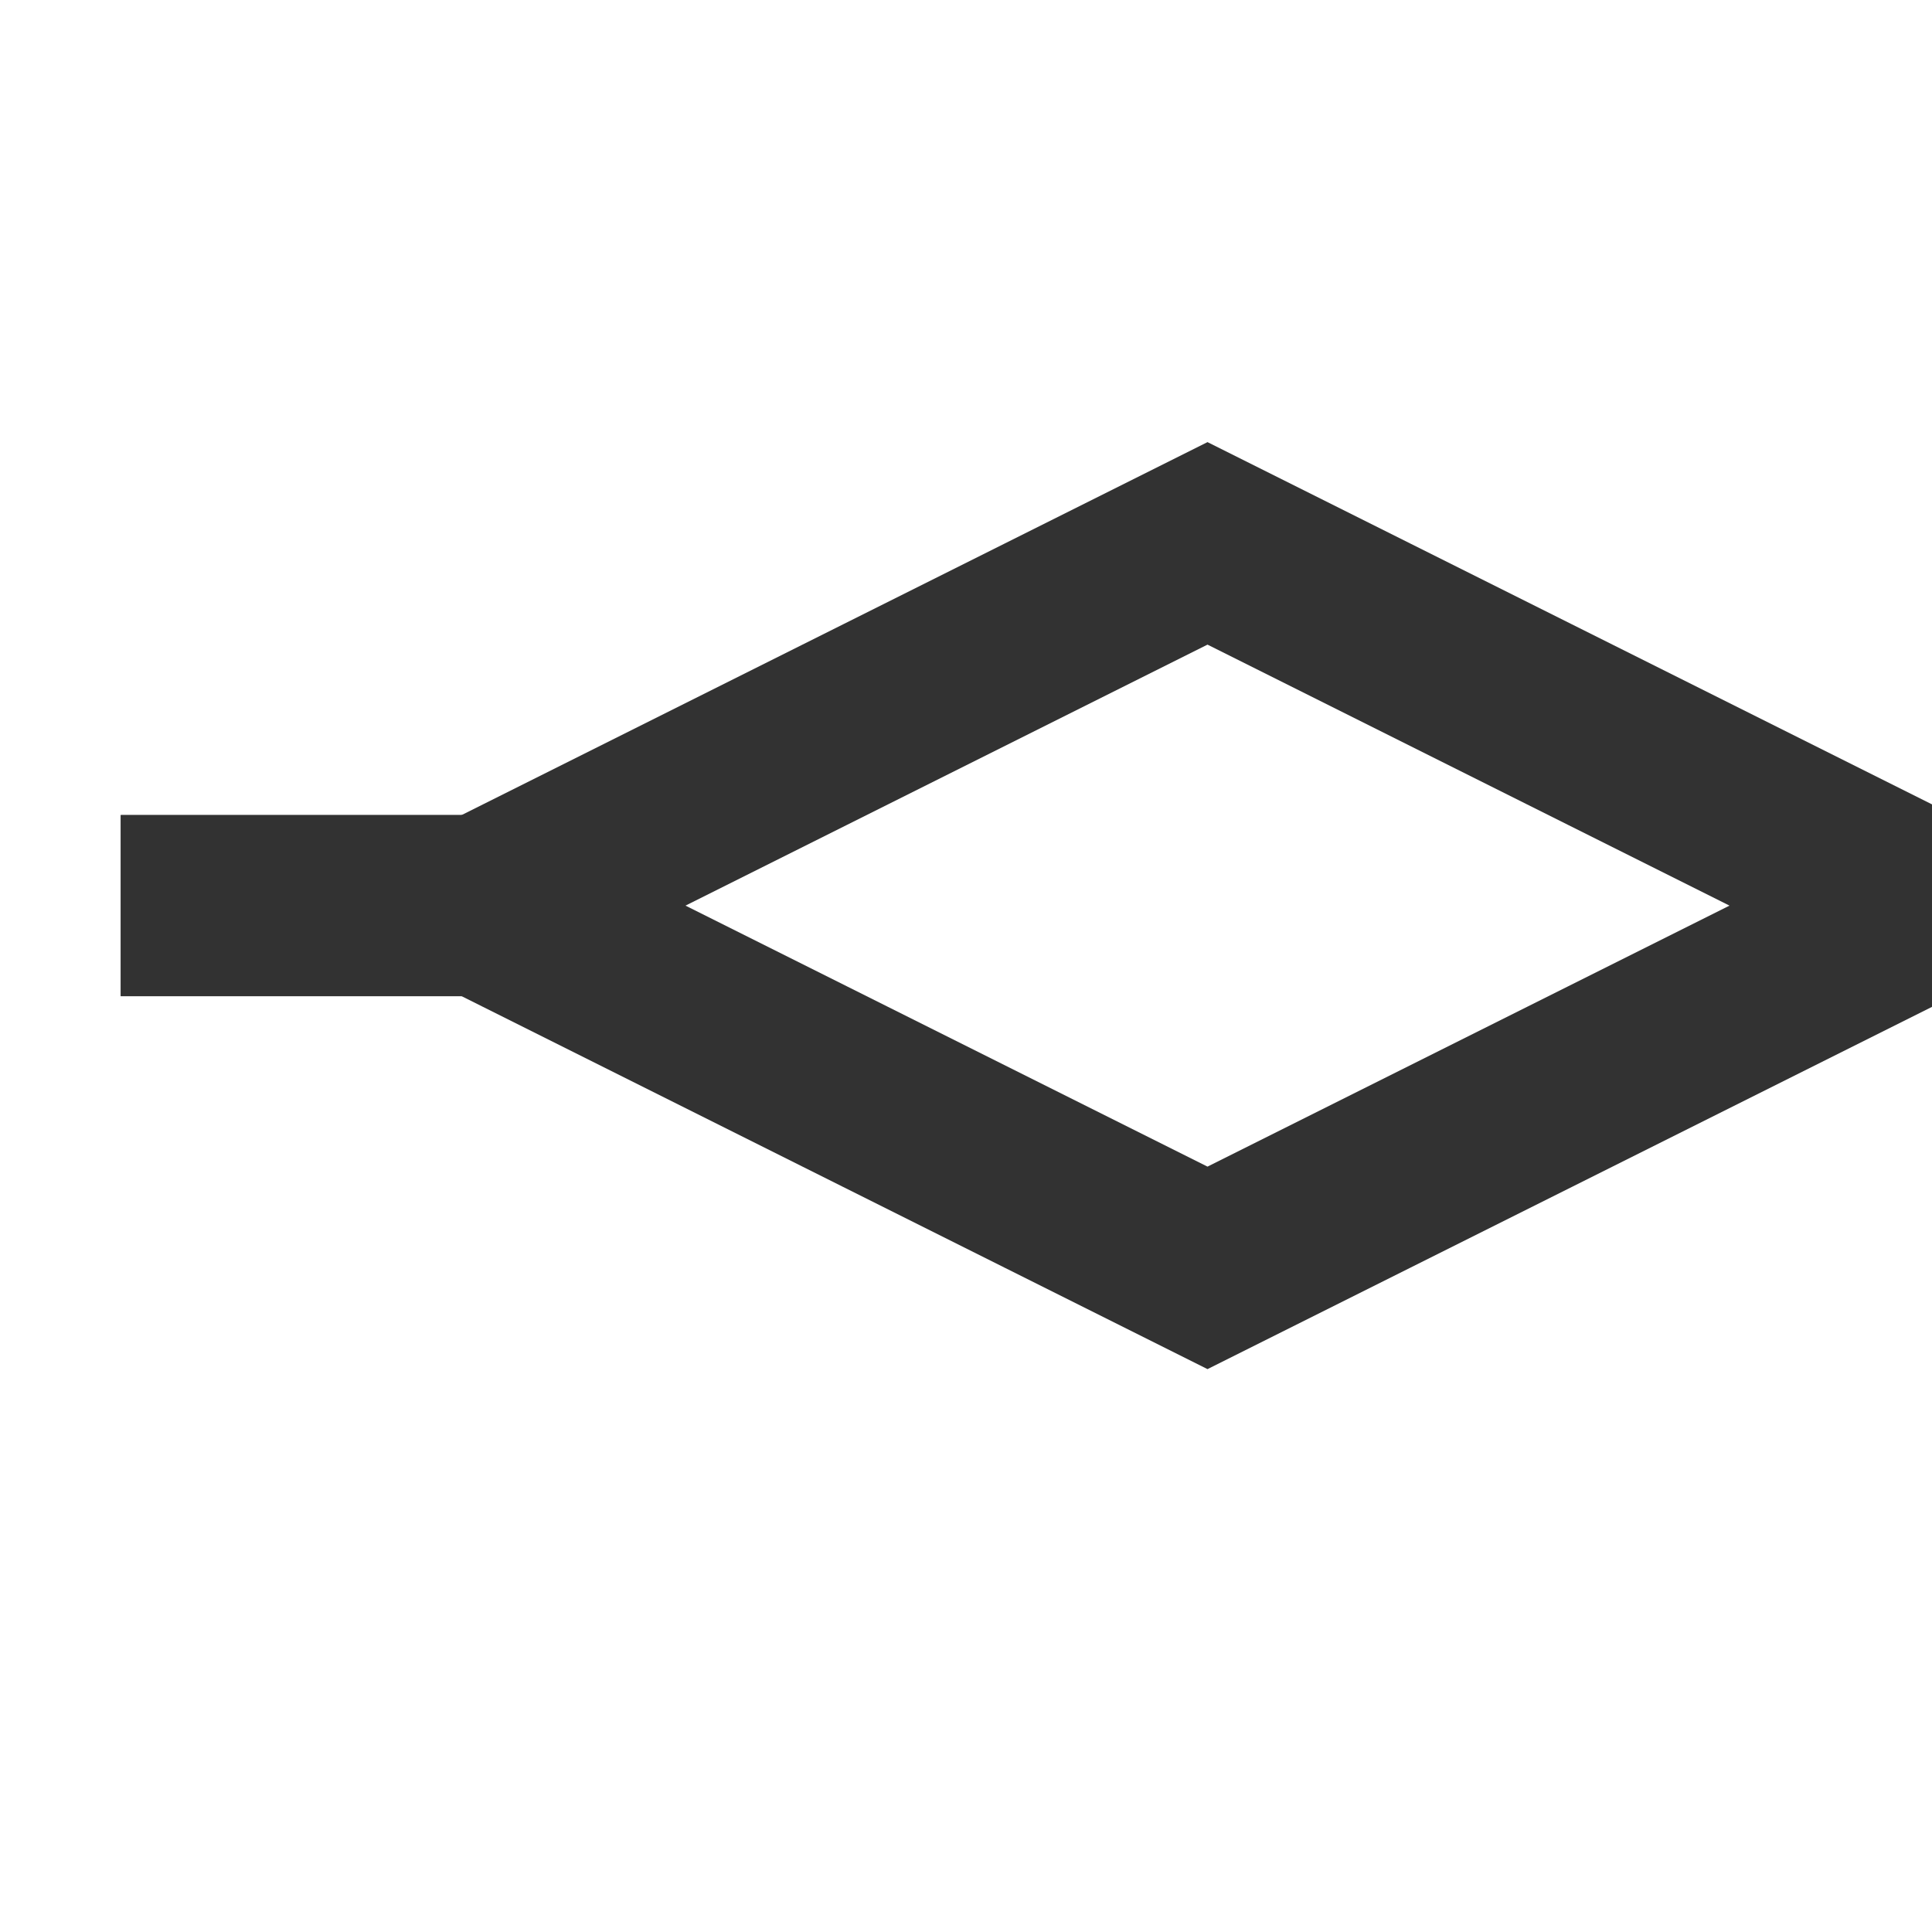
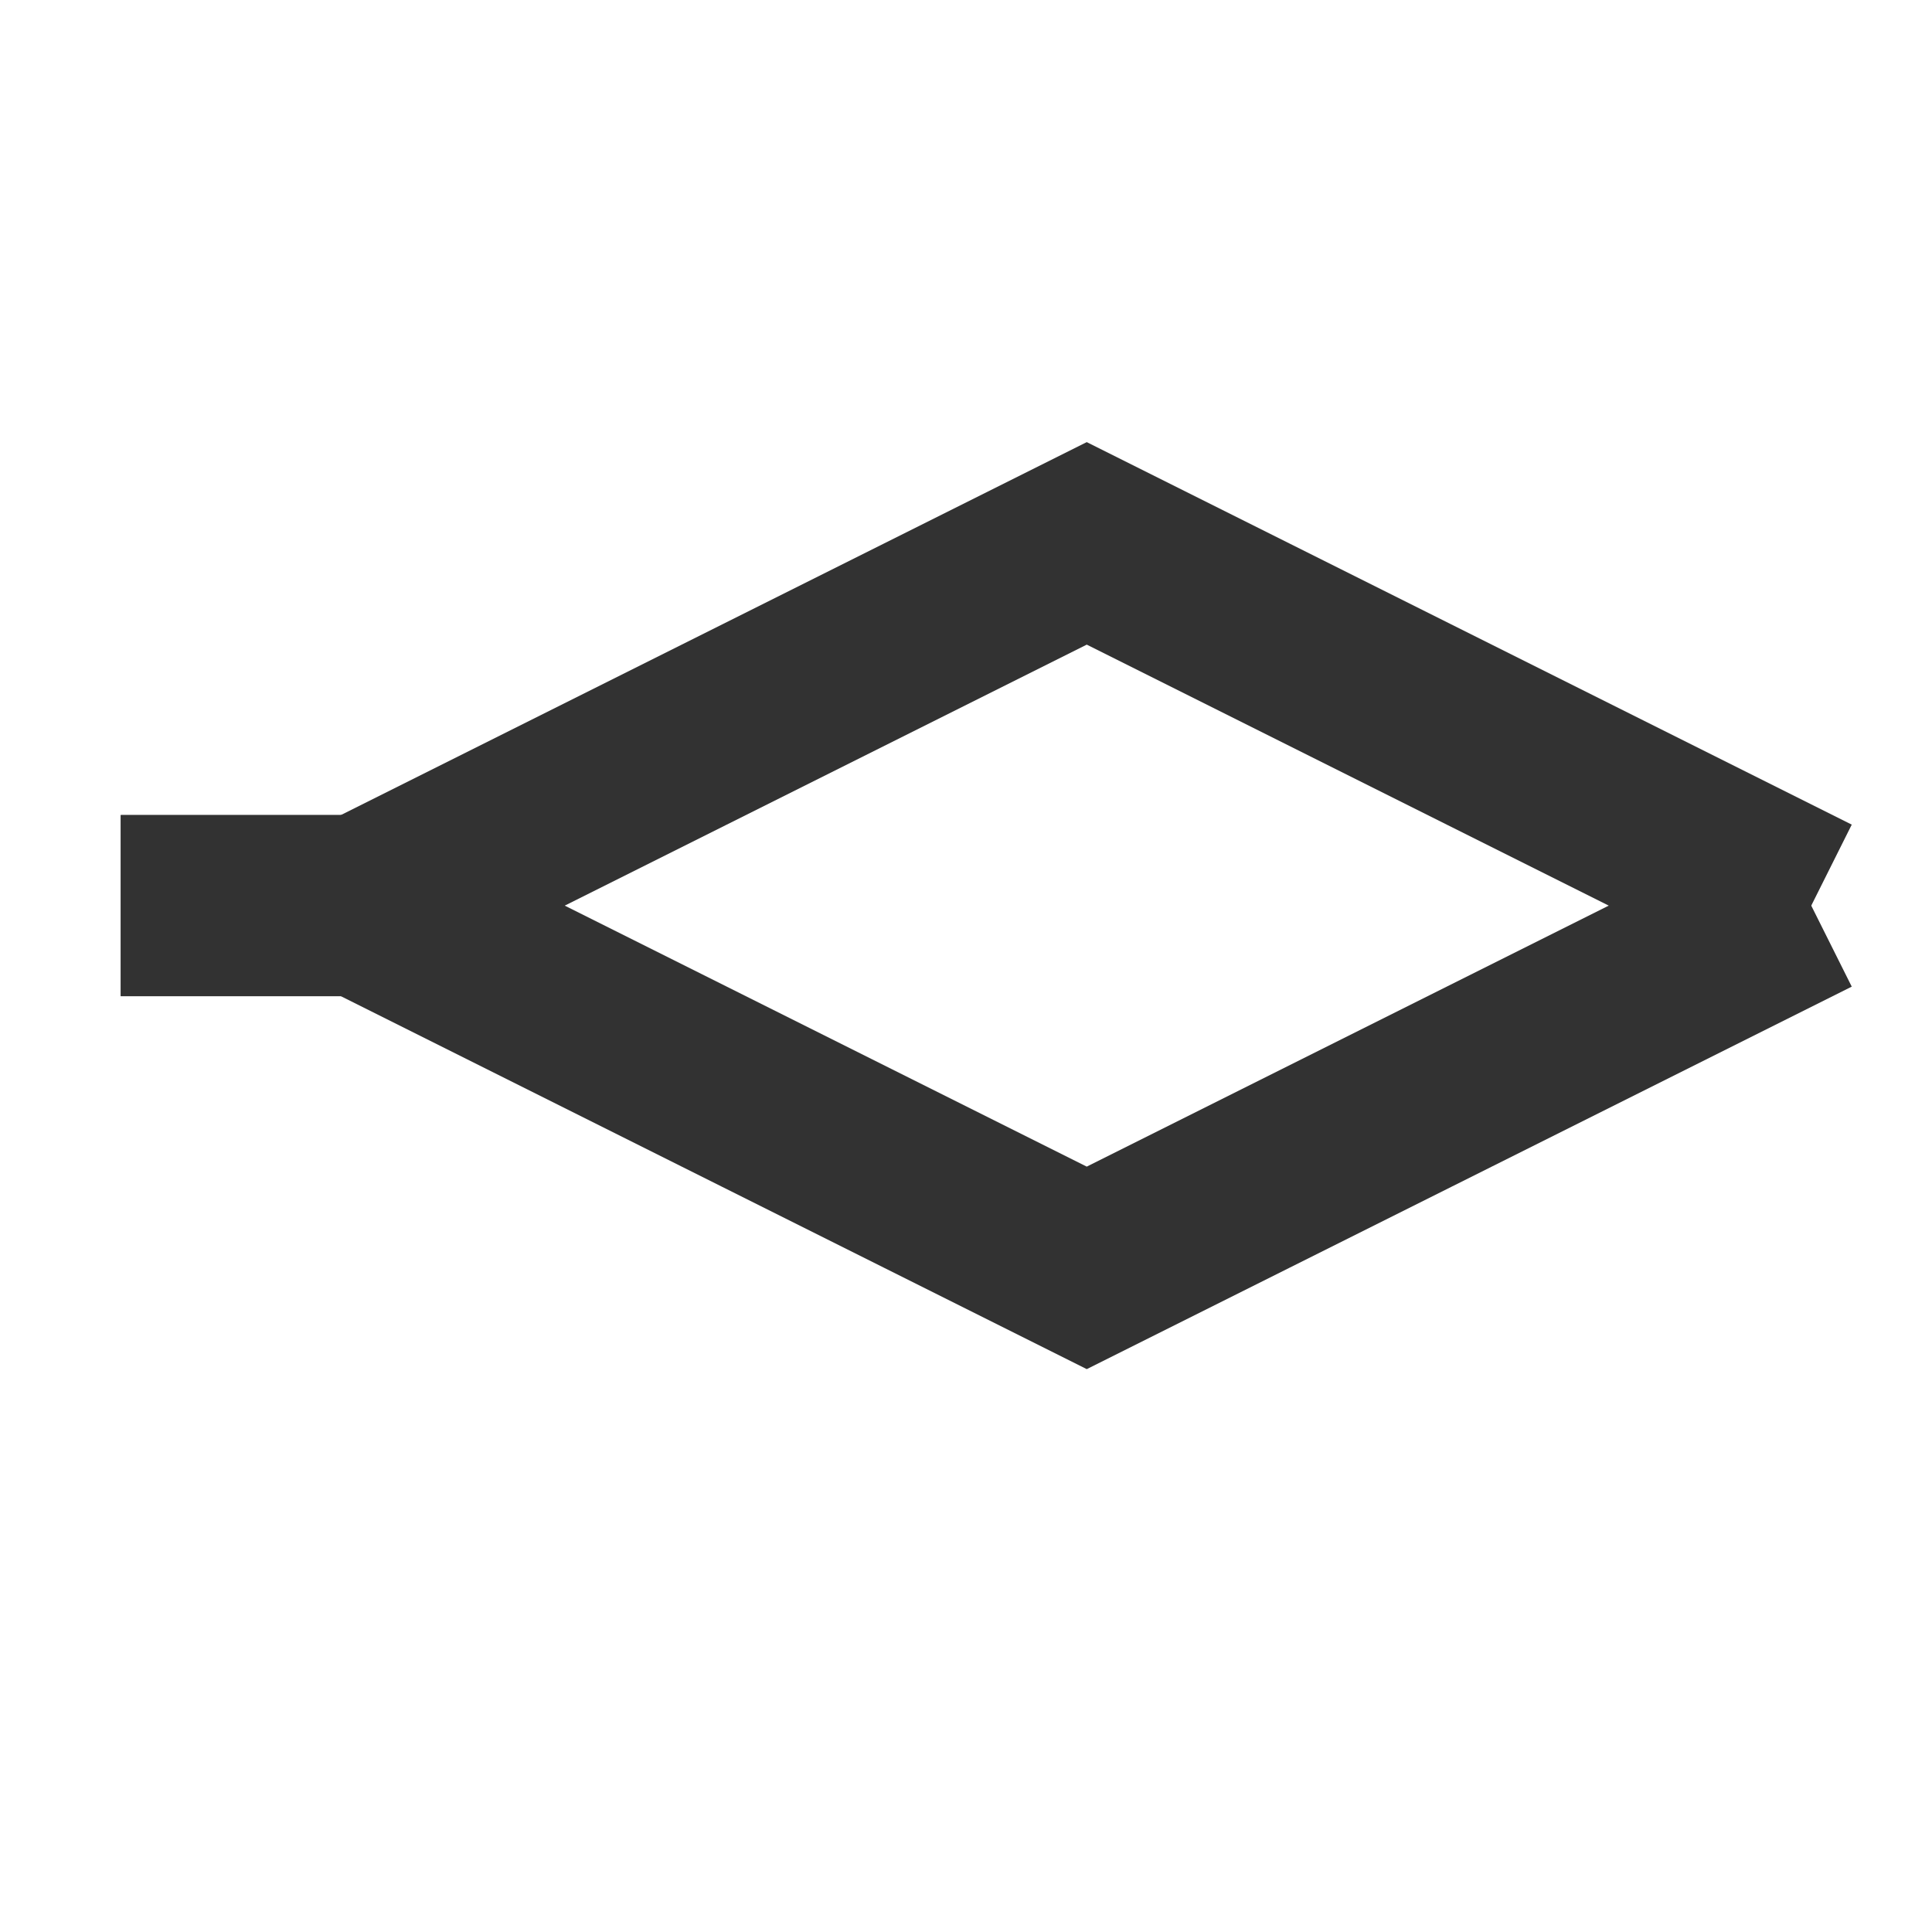
<svg xmlns="http://www.w3.org/2000/svg" version="1.1" width="32" height="32" viewbox="0 0 32 32" shape-rendering="geometricPrecision">
  <g transform="translate(2, 15) ">
-     <path fill="none" stroke="#323232FF" stroke-width="3" d="M30 0L30 0L15 0L15 0L0 0L0 0" />
-     <path fill="none" stroke="#323232FF" stroke-width="3" d="M30 0L30 0L15 0L15 0L0 0L0 0" />
-     <path fill="#FFFFFFFF" d="M30 0L18 -6L6 0L18 6L30 0" />
-     <path fill="none" stroke="#323232FF" stroke-width="3" d="M30 0L18 -6L6 0L18 6L30 0" />
+     <path fill="none" stroke="#323232FF" stroke-width="3" d="M28 0L28 0L14 0L14 0L0 0L0 0" />
+     <path fill="none" stroke="#323232FF" stroke-width="3" d="M28 0L28 0L14 0L14 0L0 0L0 0" />
+     <path fill="#FFFFFFFF" d="M28 0L16 -6L4 0L16 6L28 0" />
+     <path fill="none" stroke="#323232FF" stroke-width="3" d="M28 0L16 -6L4 0L16 6L28 0" />
  </g>
</svg>
